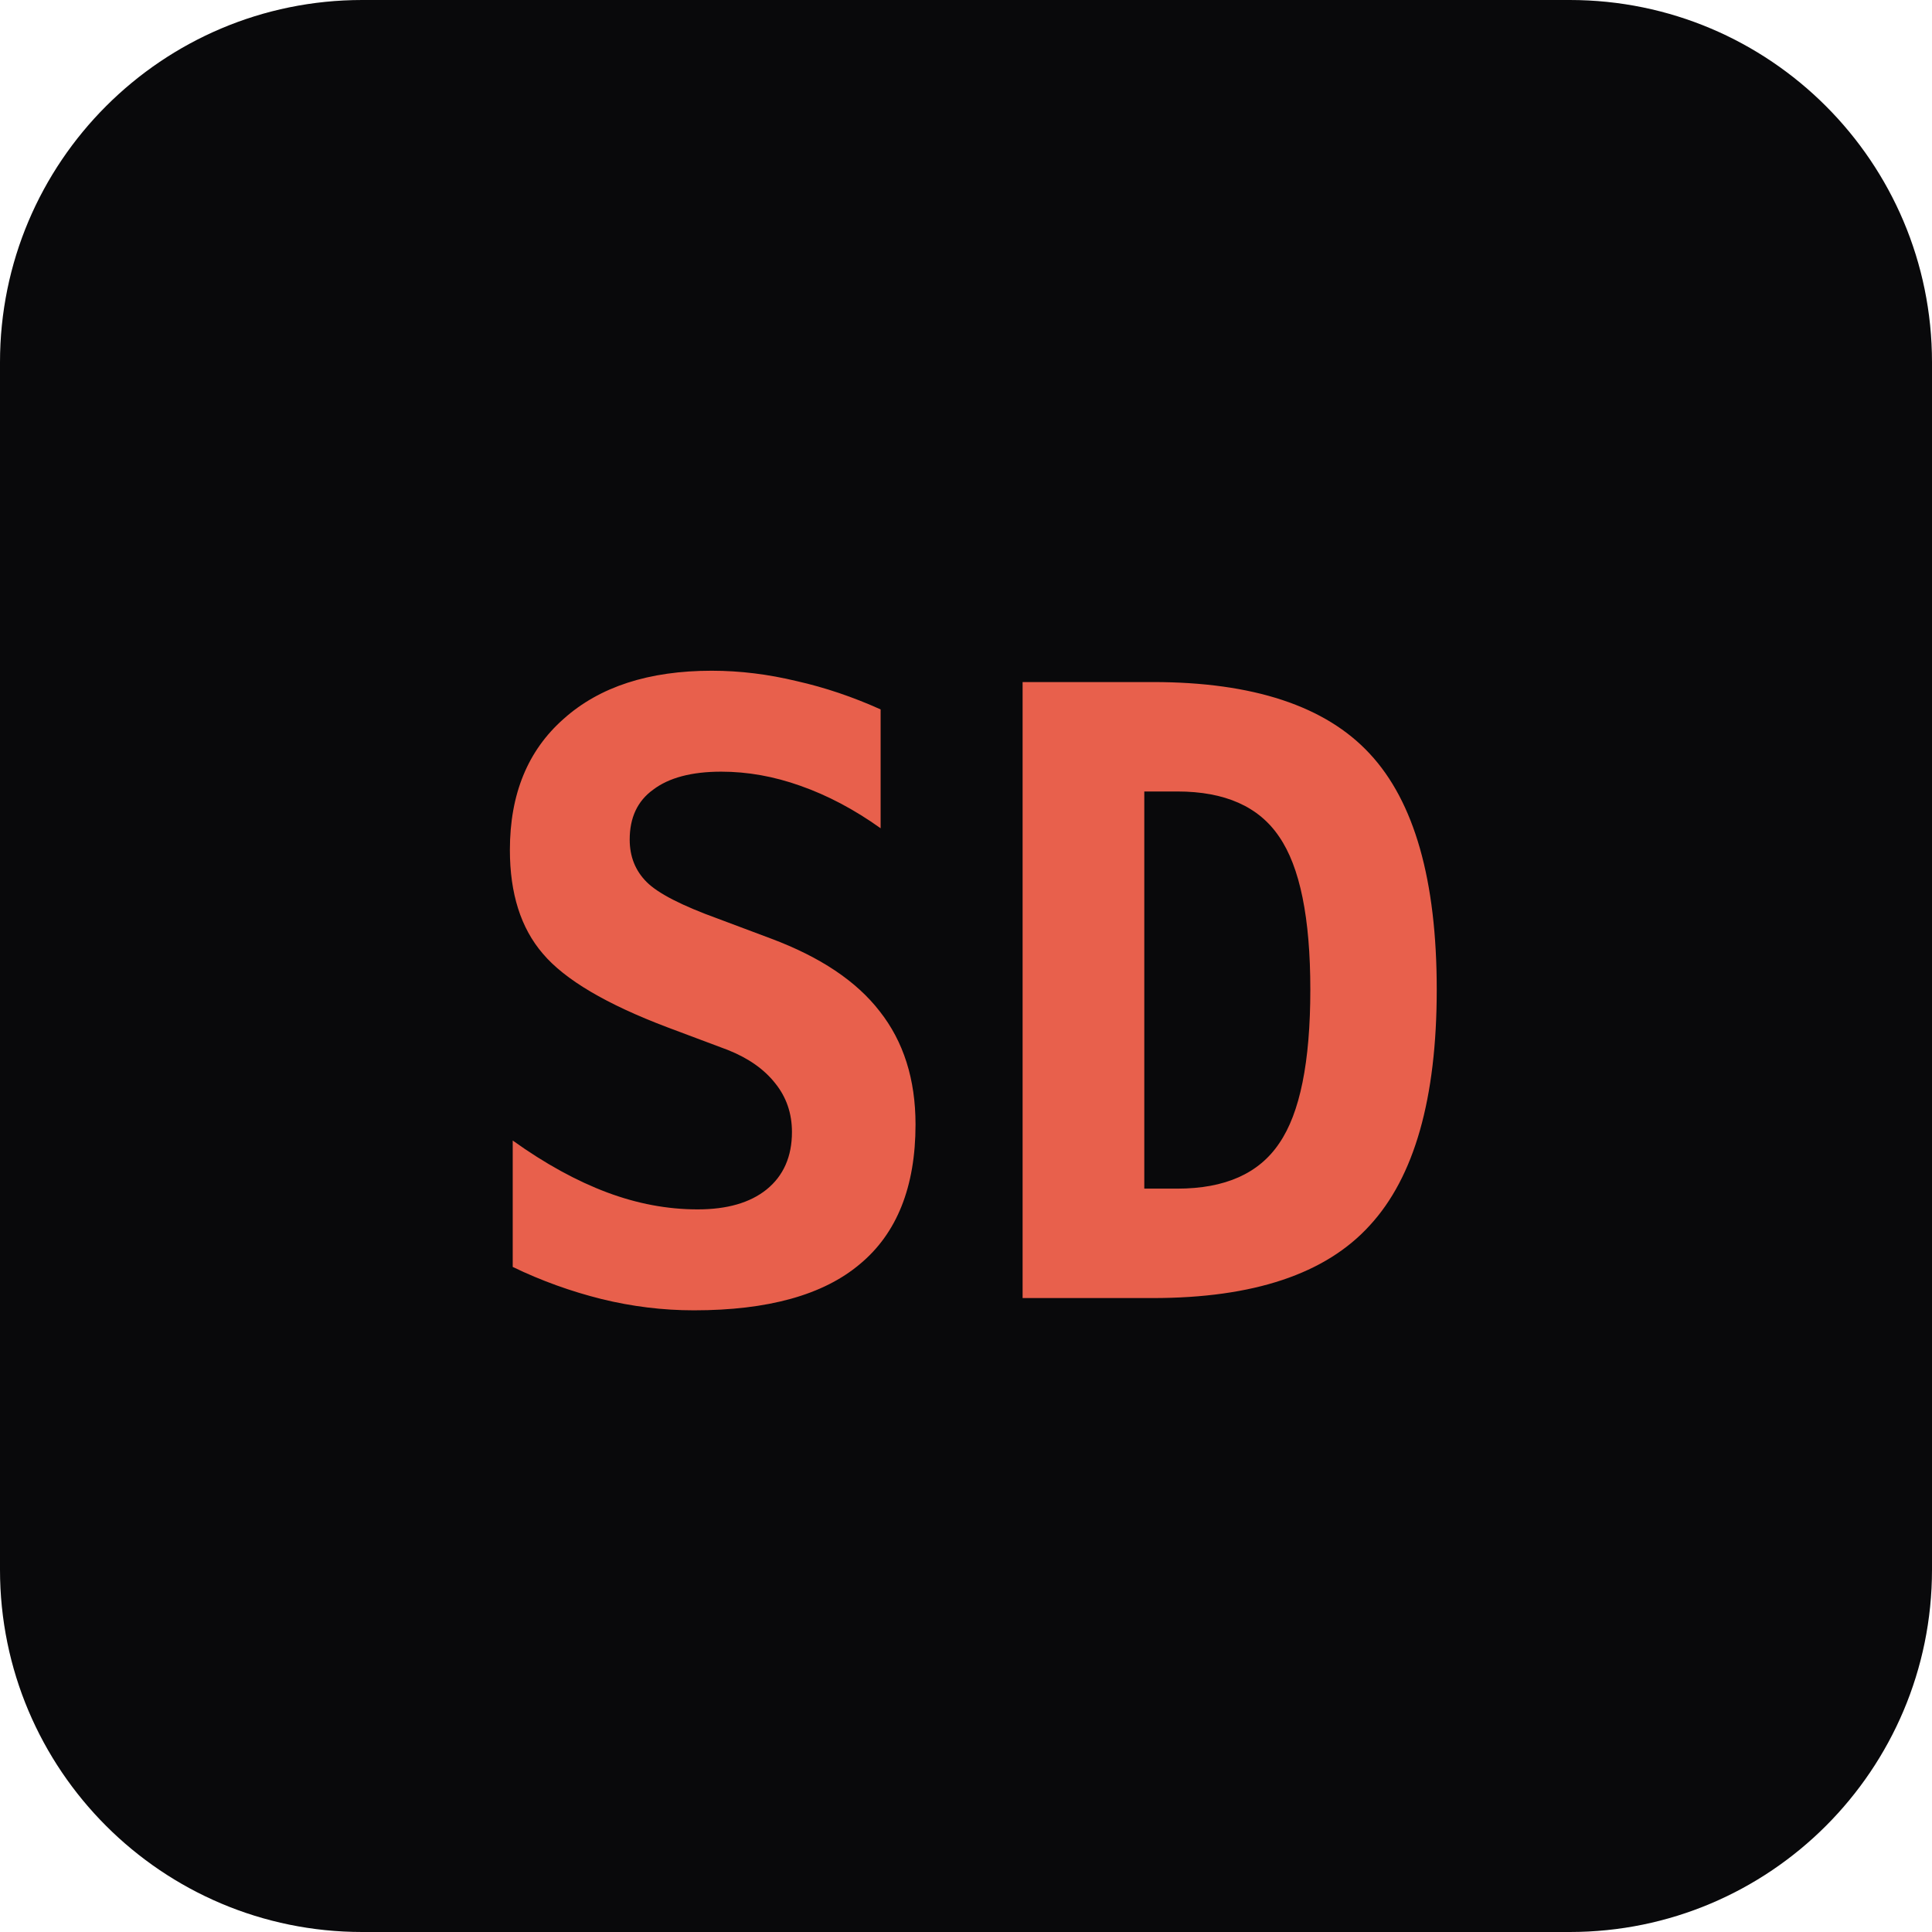
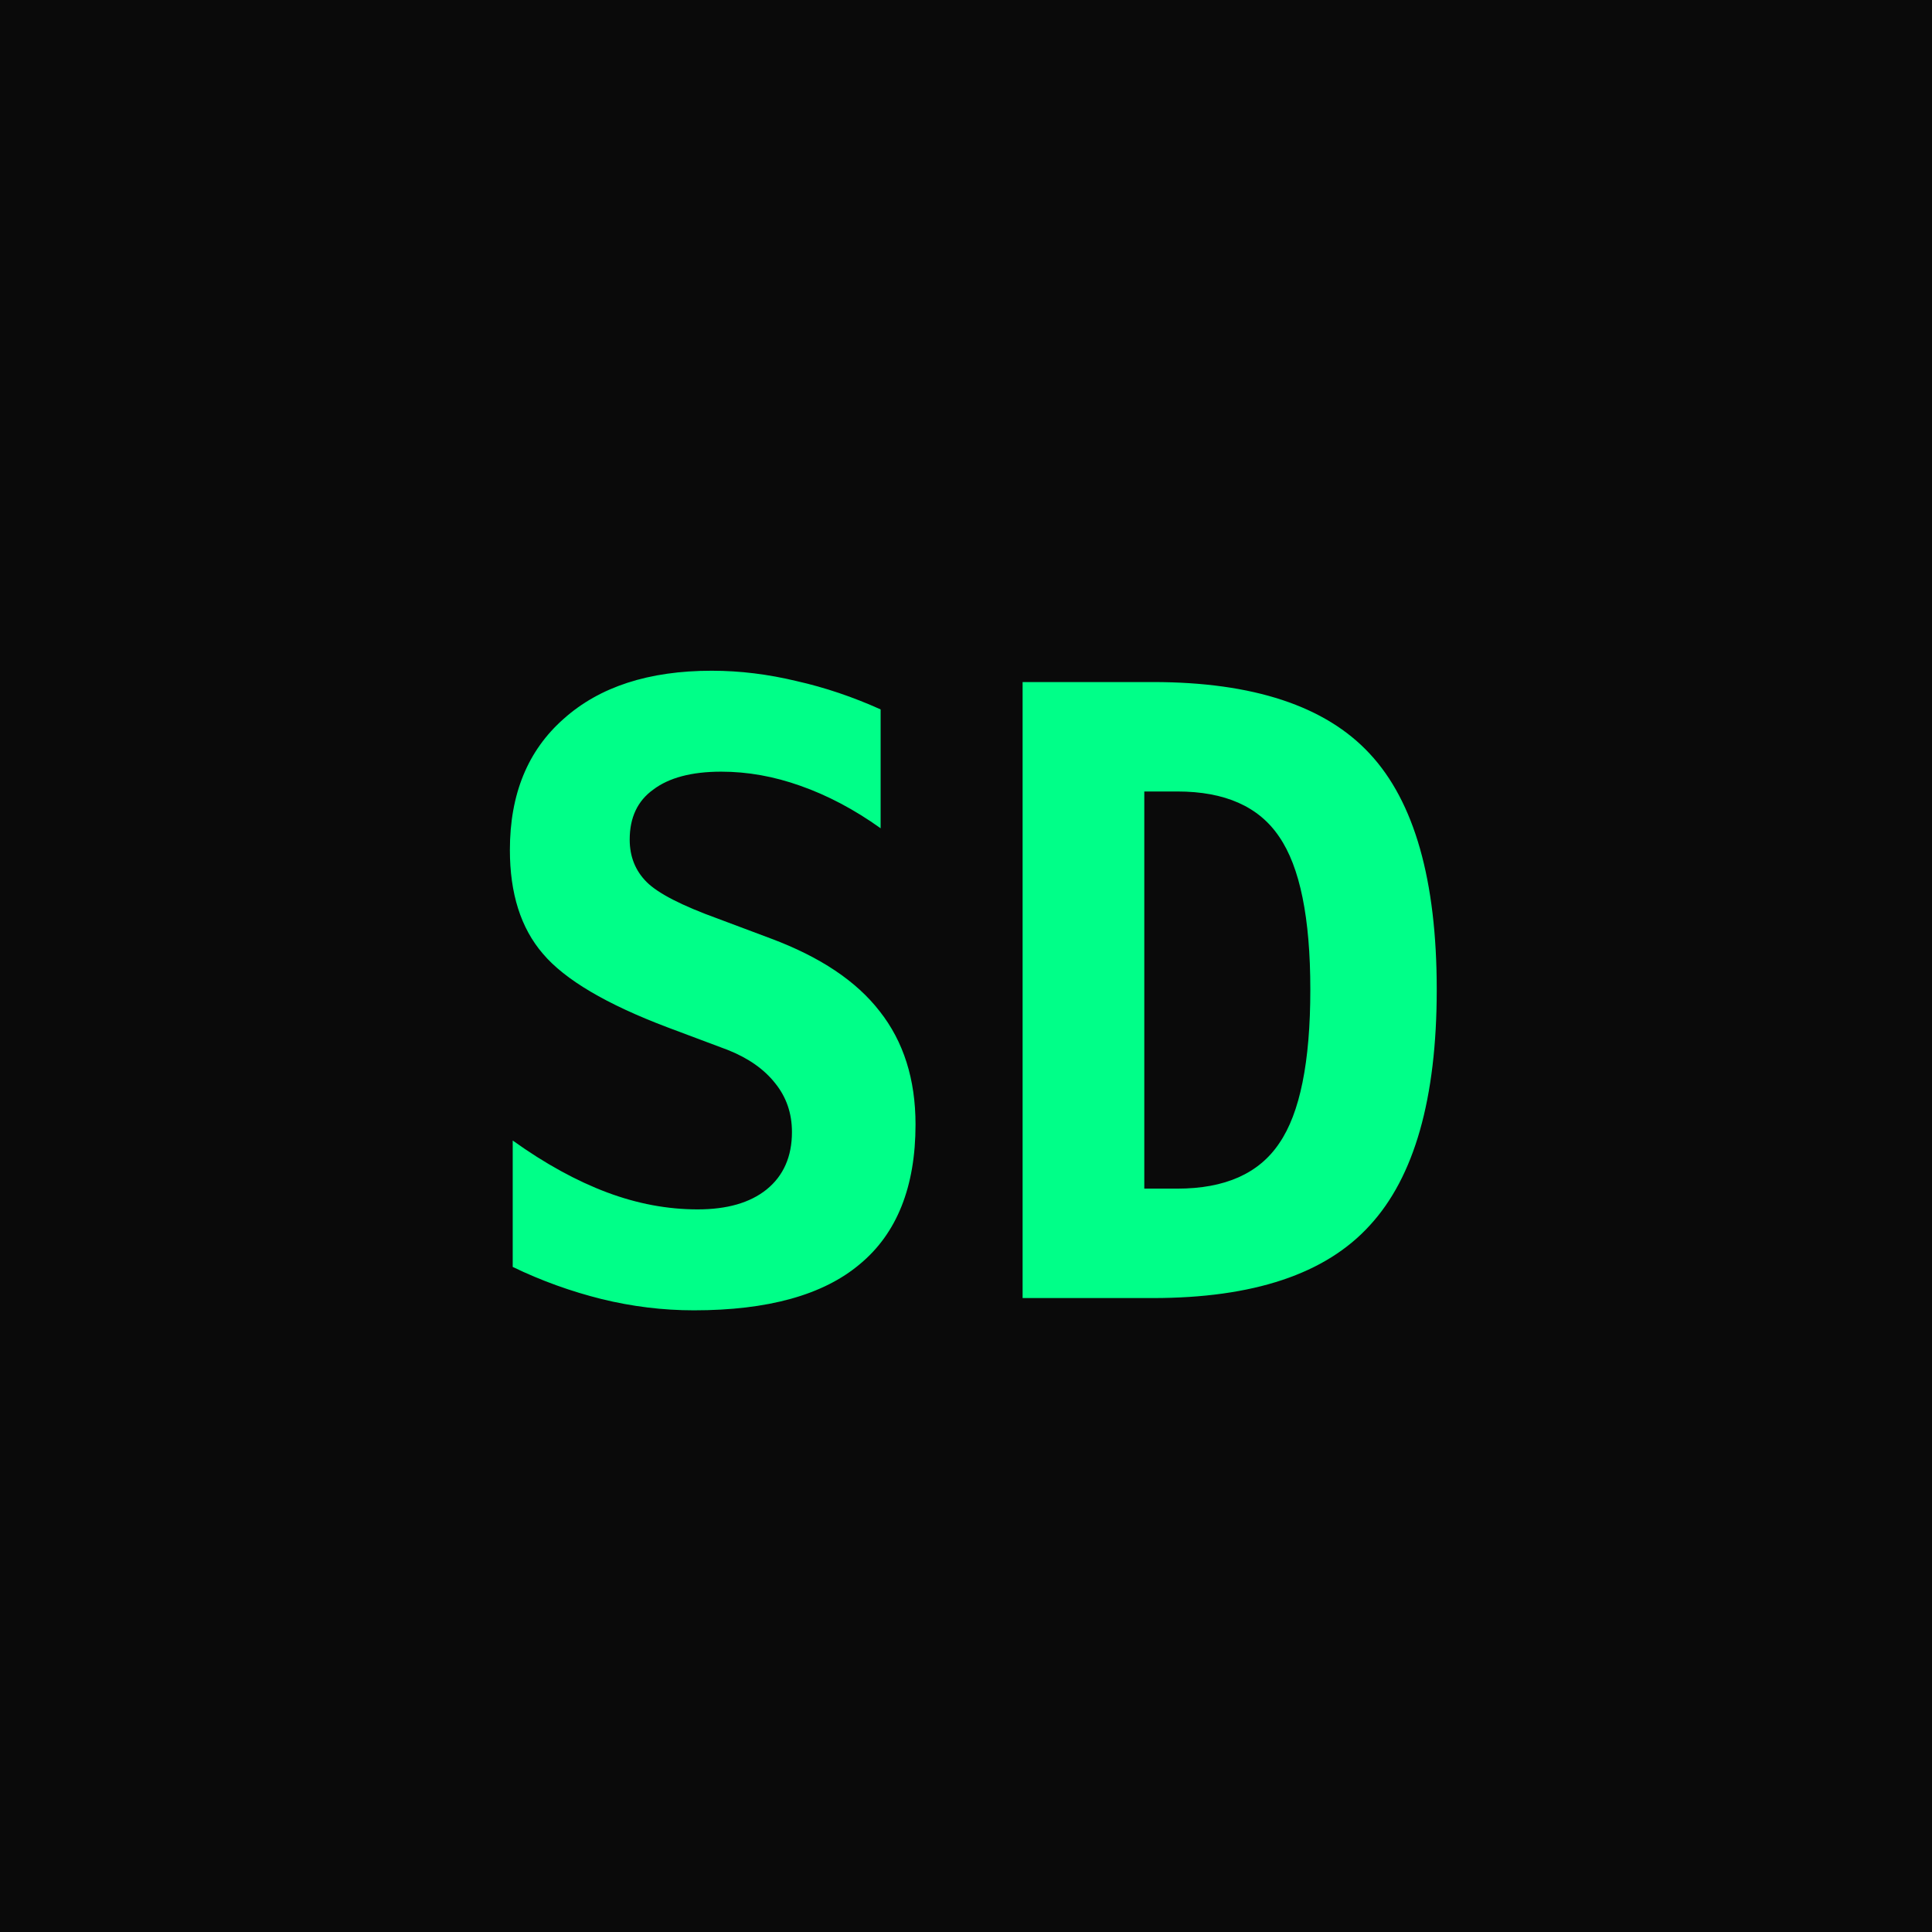
<svg xmlns="http://www.w3.org/2000/svg" width="32" height="32" viewBox="0 0 32 32">
-   <rect width="32" height="32" rx="6" fill="#09090B" />
-   <text x="16" y="21.5" text-anchor="middle" font-family="monospace" font-size="14" font-weight="700" fill="#E8604C">SD</text>
+   <rect width="32" height="32" rx="0" fill="#0A0A0A" />
+   <text x="16" y="21.5" text-anchor="middle" font-family="monospace" font-size="14" font-weight="700" fill="#00FF88">SD</text>
</svg>
